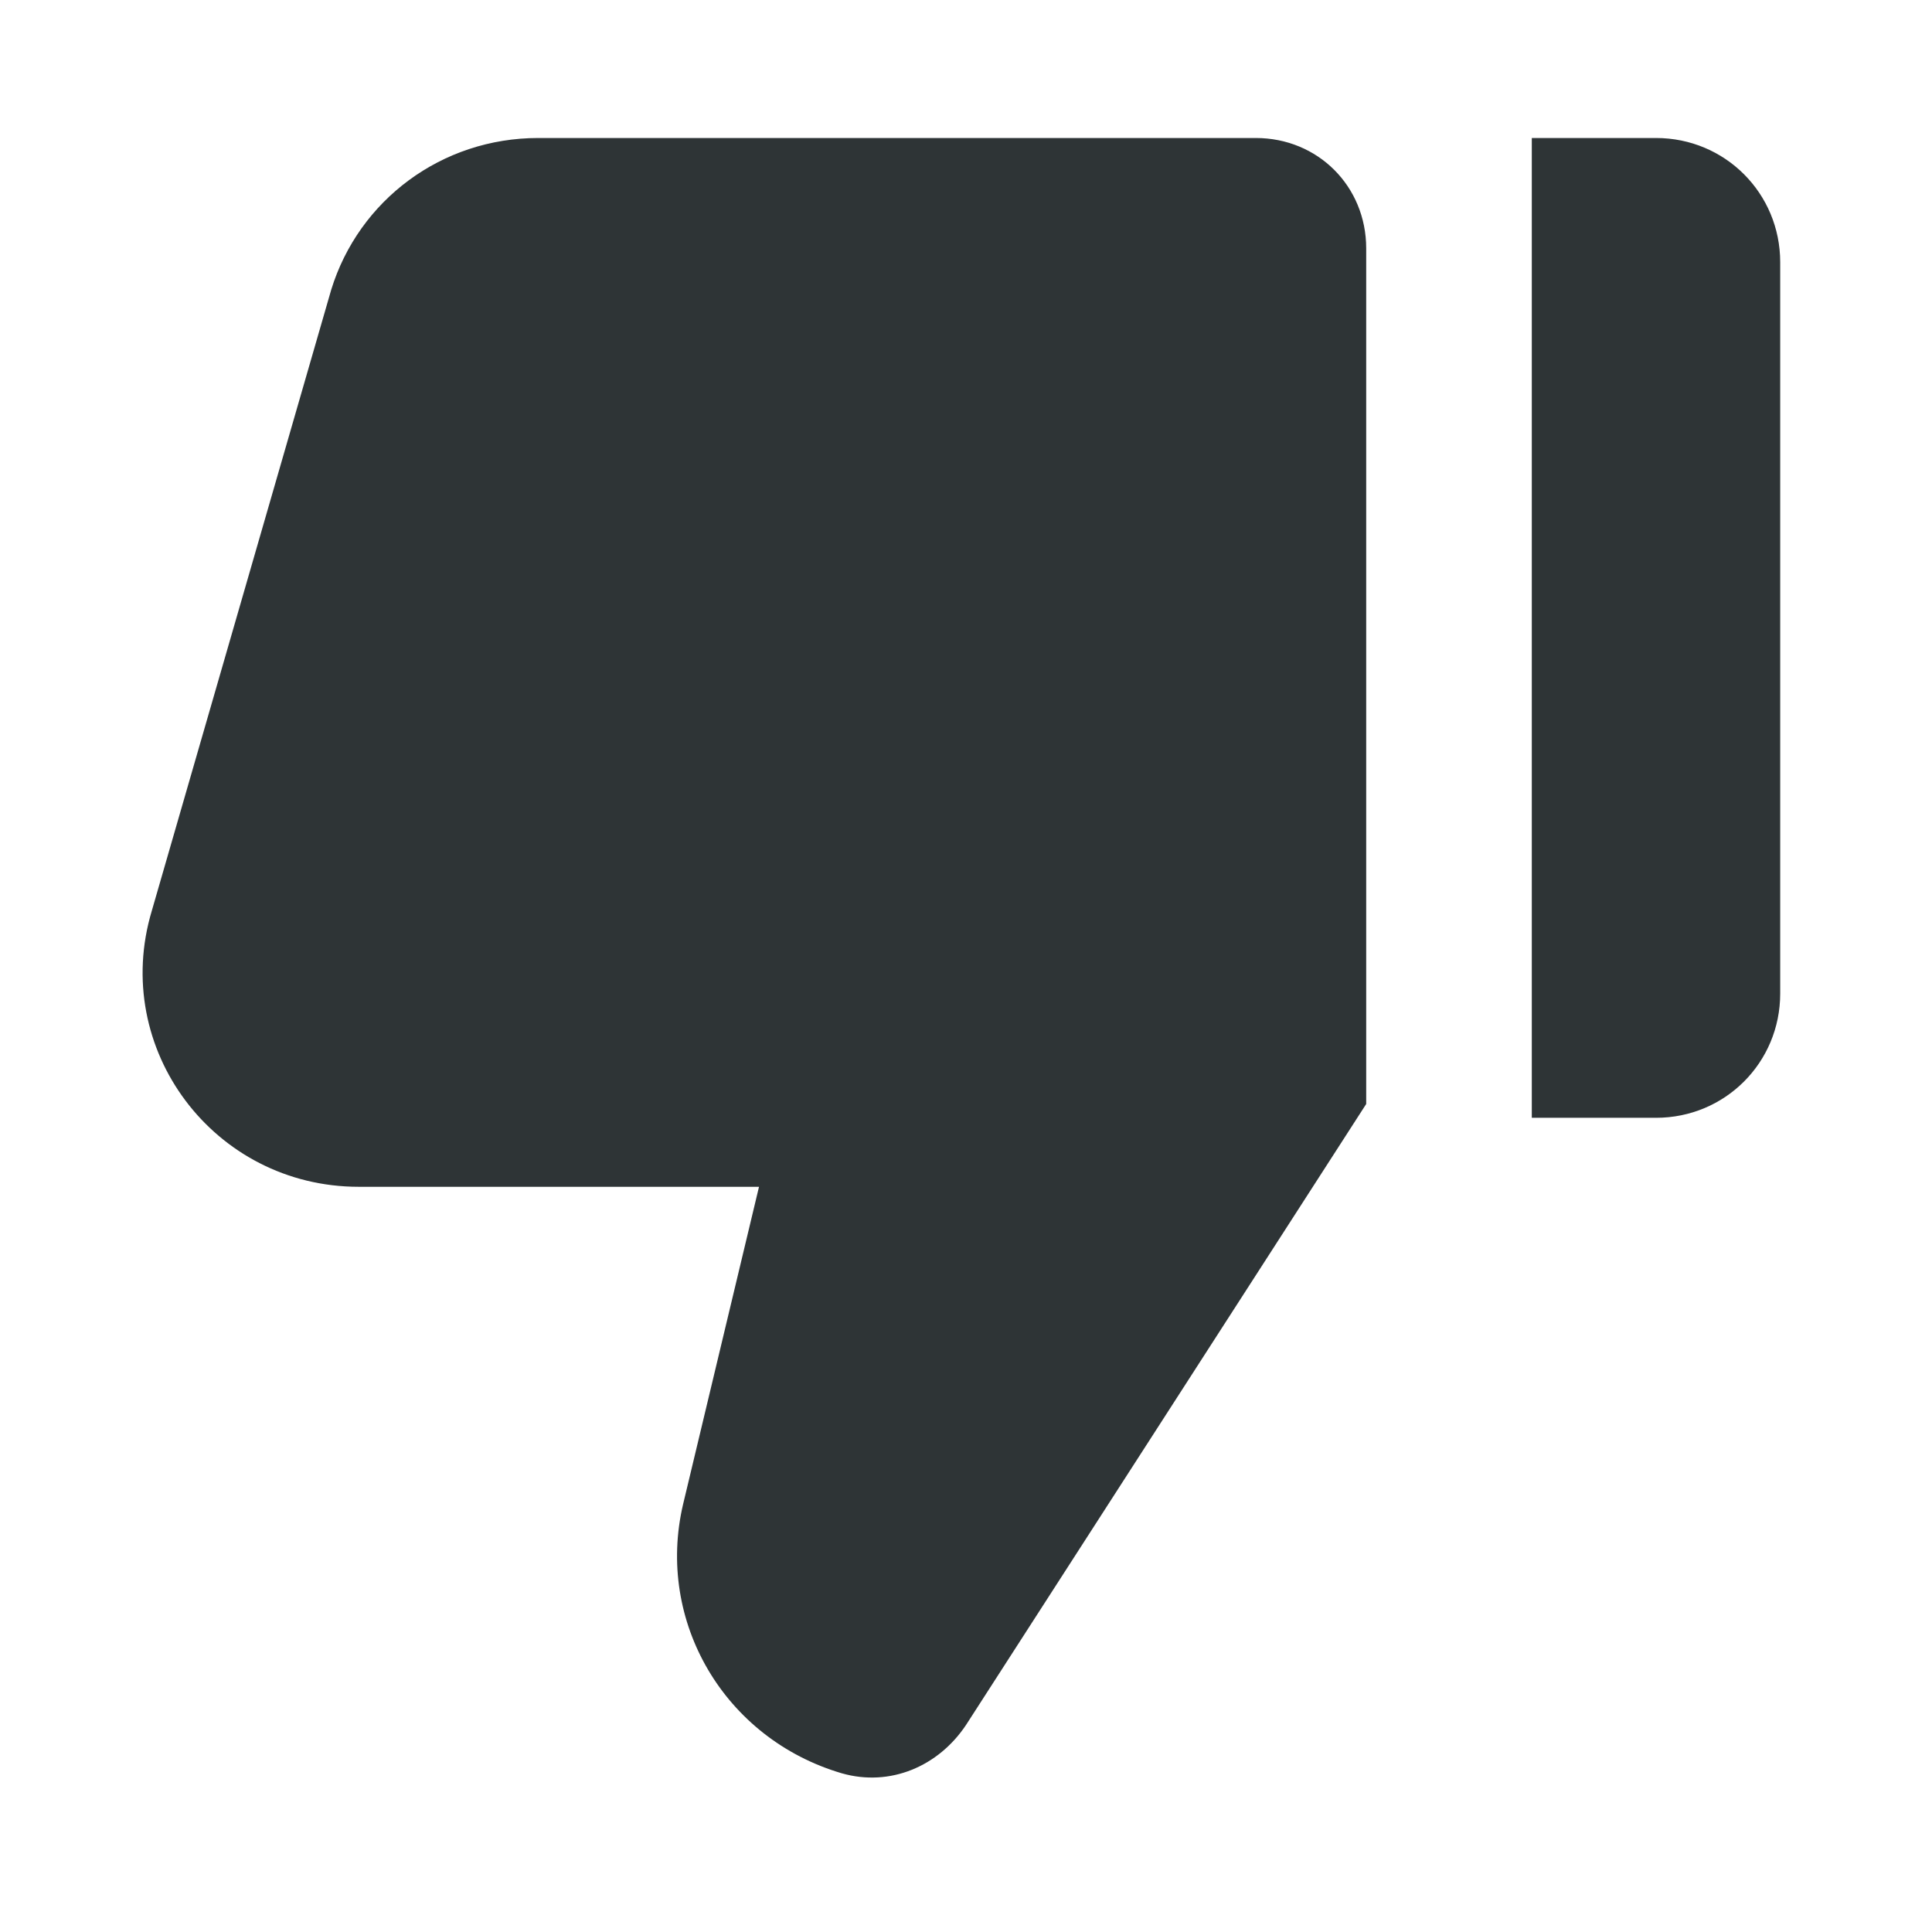
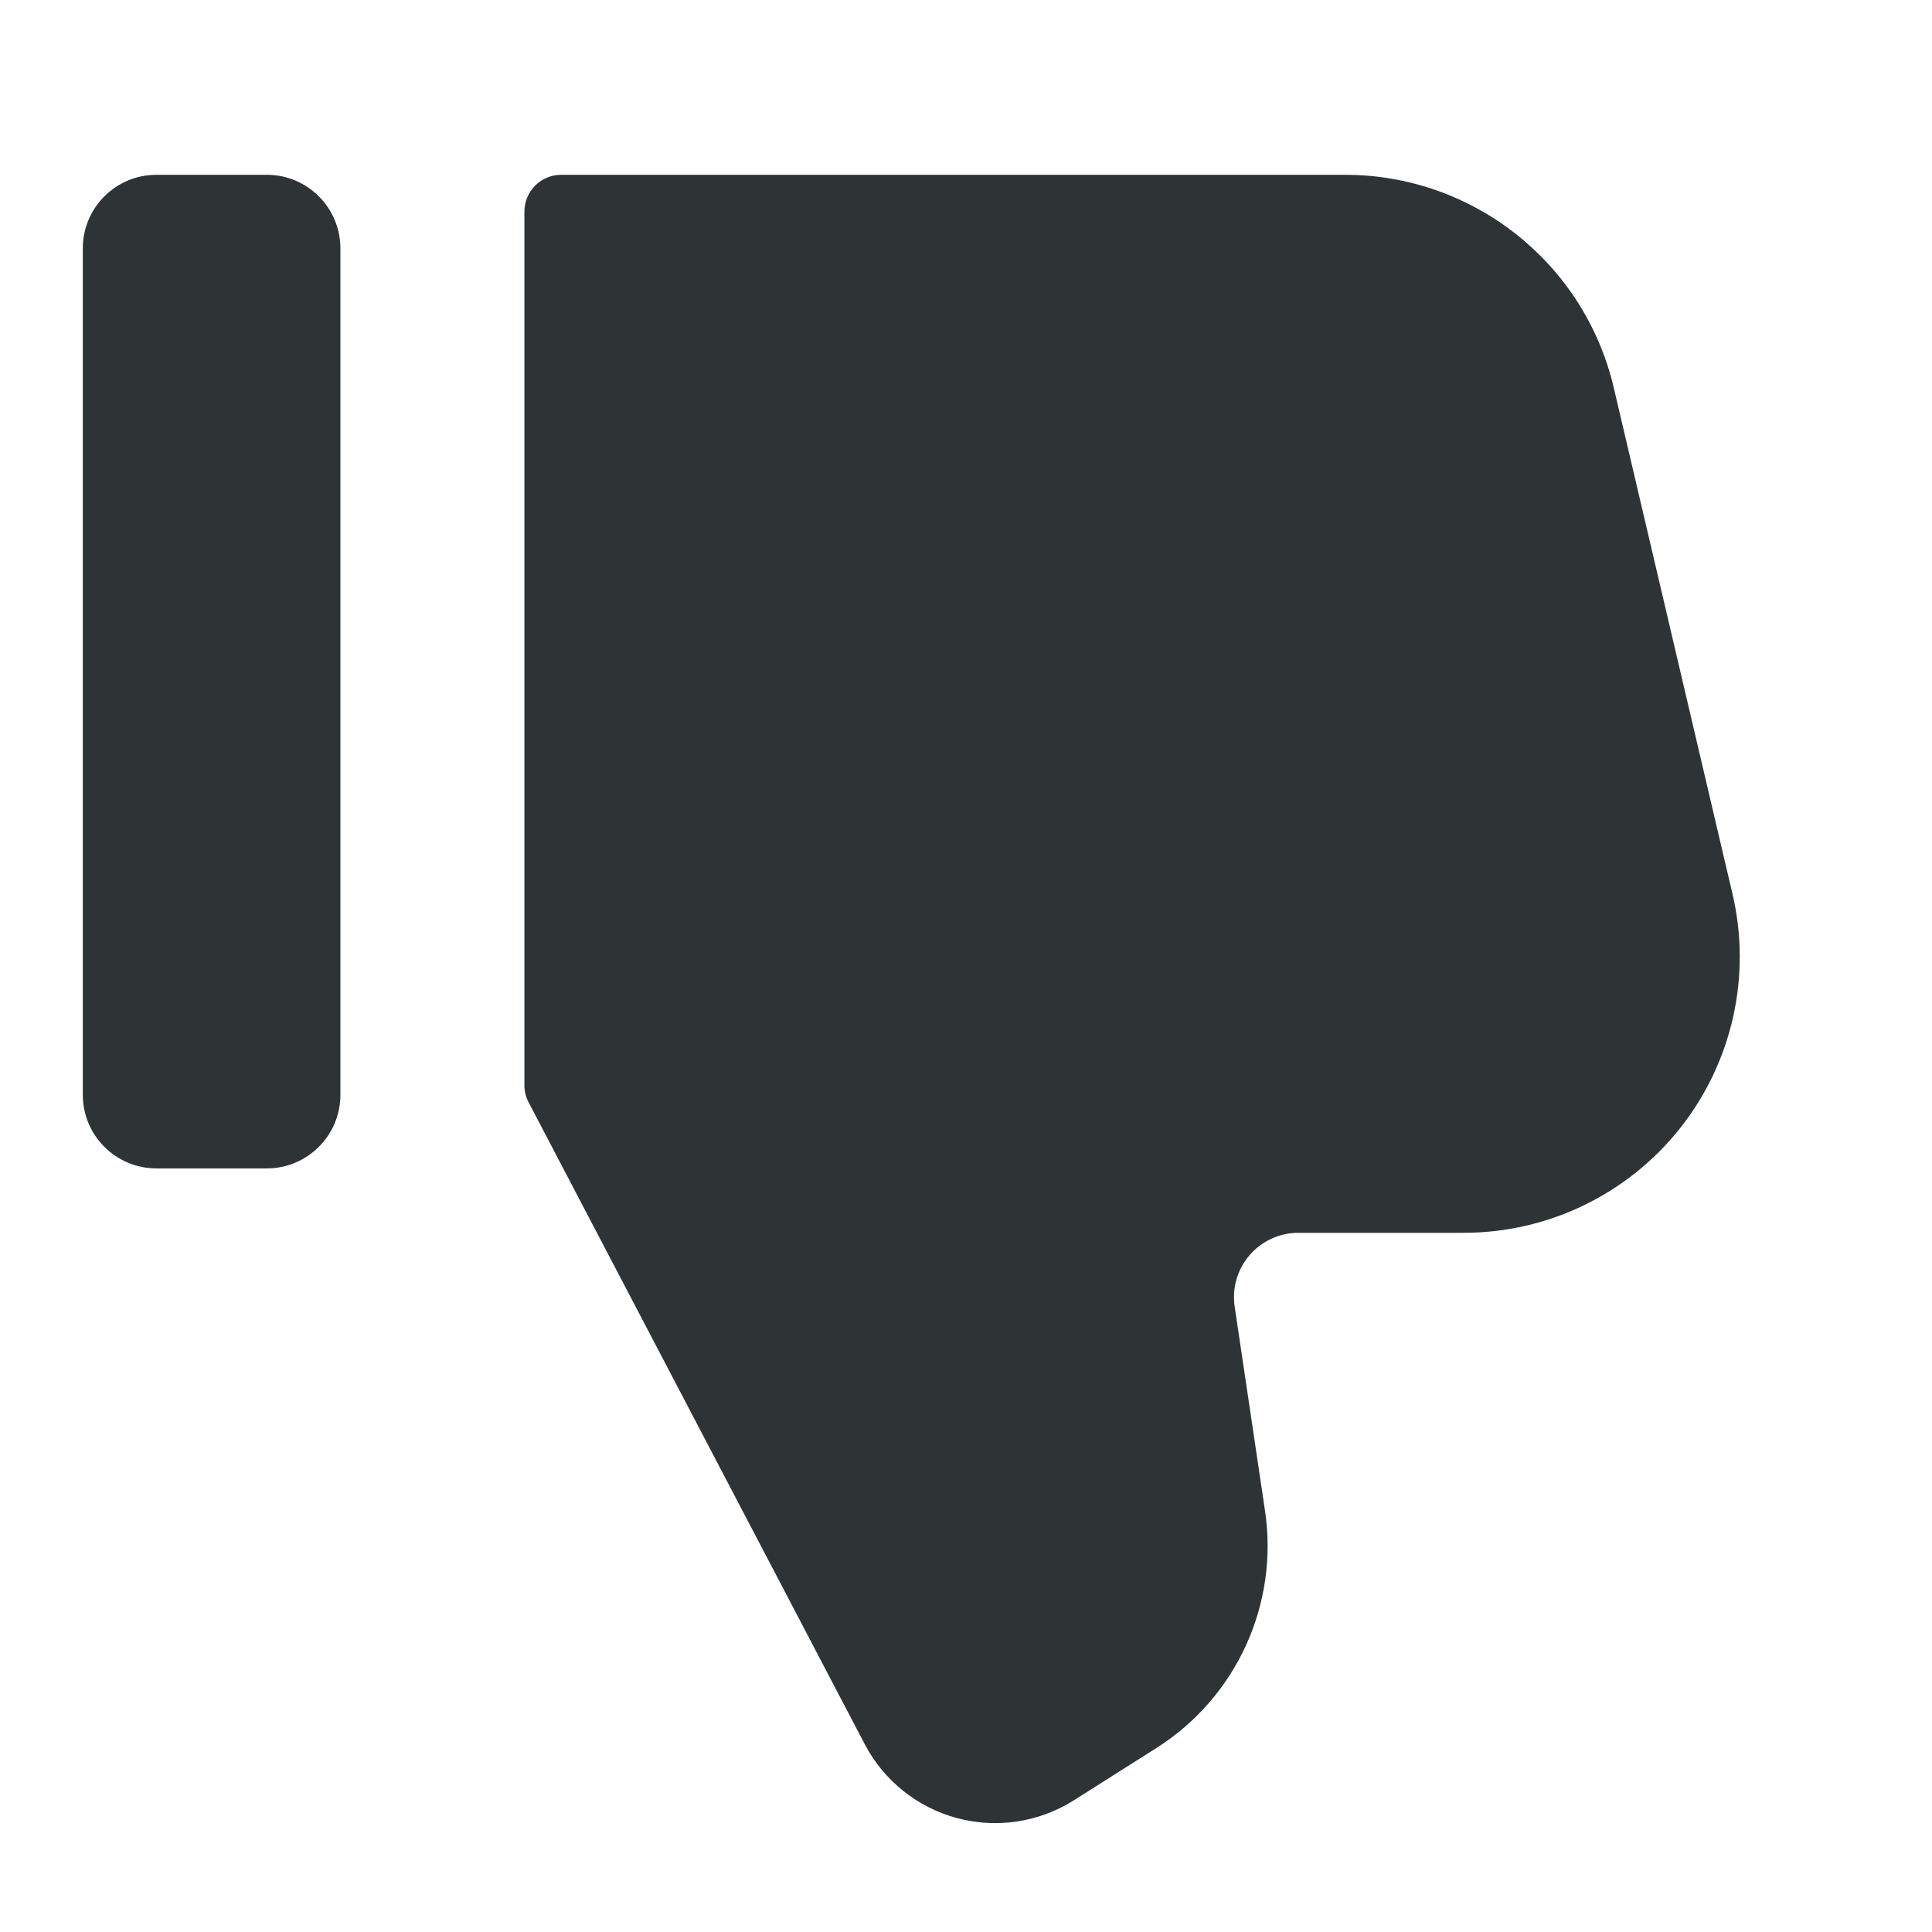
- <svg xmlns="http://www.w3.org/2000/svg" width="16" height="16" viewBox="1.5 1.5 14 14">
-   <path fill="#2e3436" d="M10.6 2.5H5.4c-.7 0-1.3.45-1.5 1.1L2.6 8.1c-.3 1 .45 2 1.5 2H7l-.55 2.3c-.2.85.3 1.7 1.15 1.95.35.1.7-.05.9-.35L11.4 9.5V3.3c0-.45-.35-.8-.8-.8ZM12.6 2.5h.9c.5 0 .9.4.9.9v5.3c0 .5-.4.9-.9.9h-.9Z" />
+ <svg xmlns="http://www.w3.org/2000/svg" width="16" height="16" viewBox="1.5 1.5 21 21">
+   <path fill="#2e3436" fill-rule="evenodd" d="M7.2 3.8A0.4 0.4 0 0 1 7.6 3.4L16.12 3.4A3 3 0 0 1 19.04 5.71L20.33 11.21A3 3 0 0 1 17.41 14.9L15.61 14.9A0.7 0.7 0 0 0 14.92 15.7L15.25 17.92A2.6 2.6 0 0 1 14.07 20.5L13.17 21.07A1.6 1.6 0 0 1 10.9 20.46L7.25 13.49A0.4 0.4 0 0 1 7.2 13.3ZM2.4 4.2A0.8 0.8 0 0 1 3.2 3.4L4.4 3.4A0.8 0.8 0 0 1 5.2 4.2L5.2 13.4A0.8 0.8 0 0 1 4.4 14.2L3.2 14.2A0.8 0.8 0 0 1 2.4 13.4Z" />
</svg>
